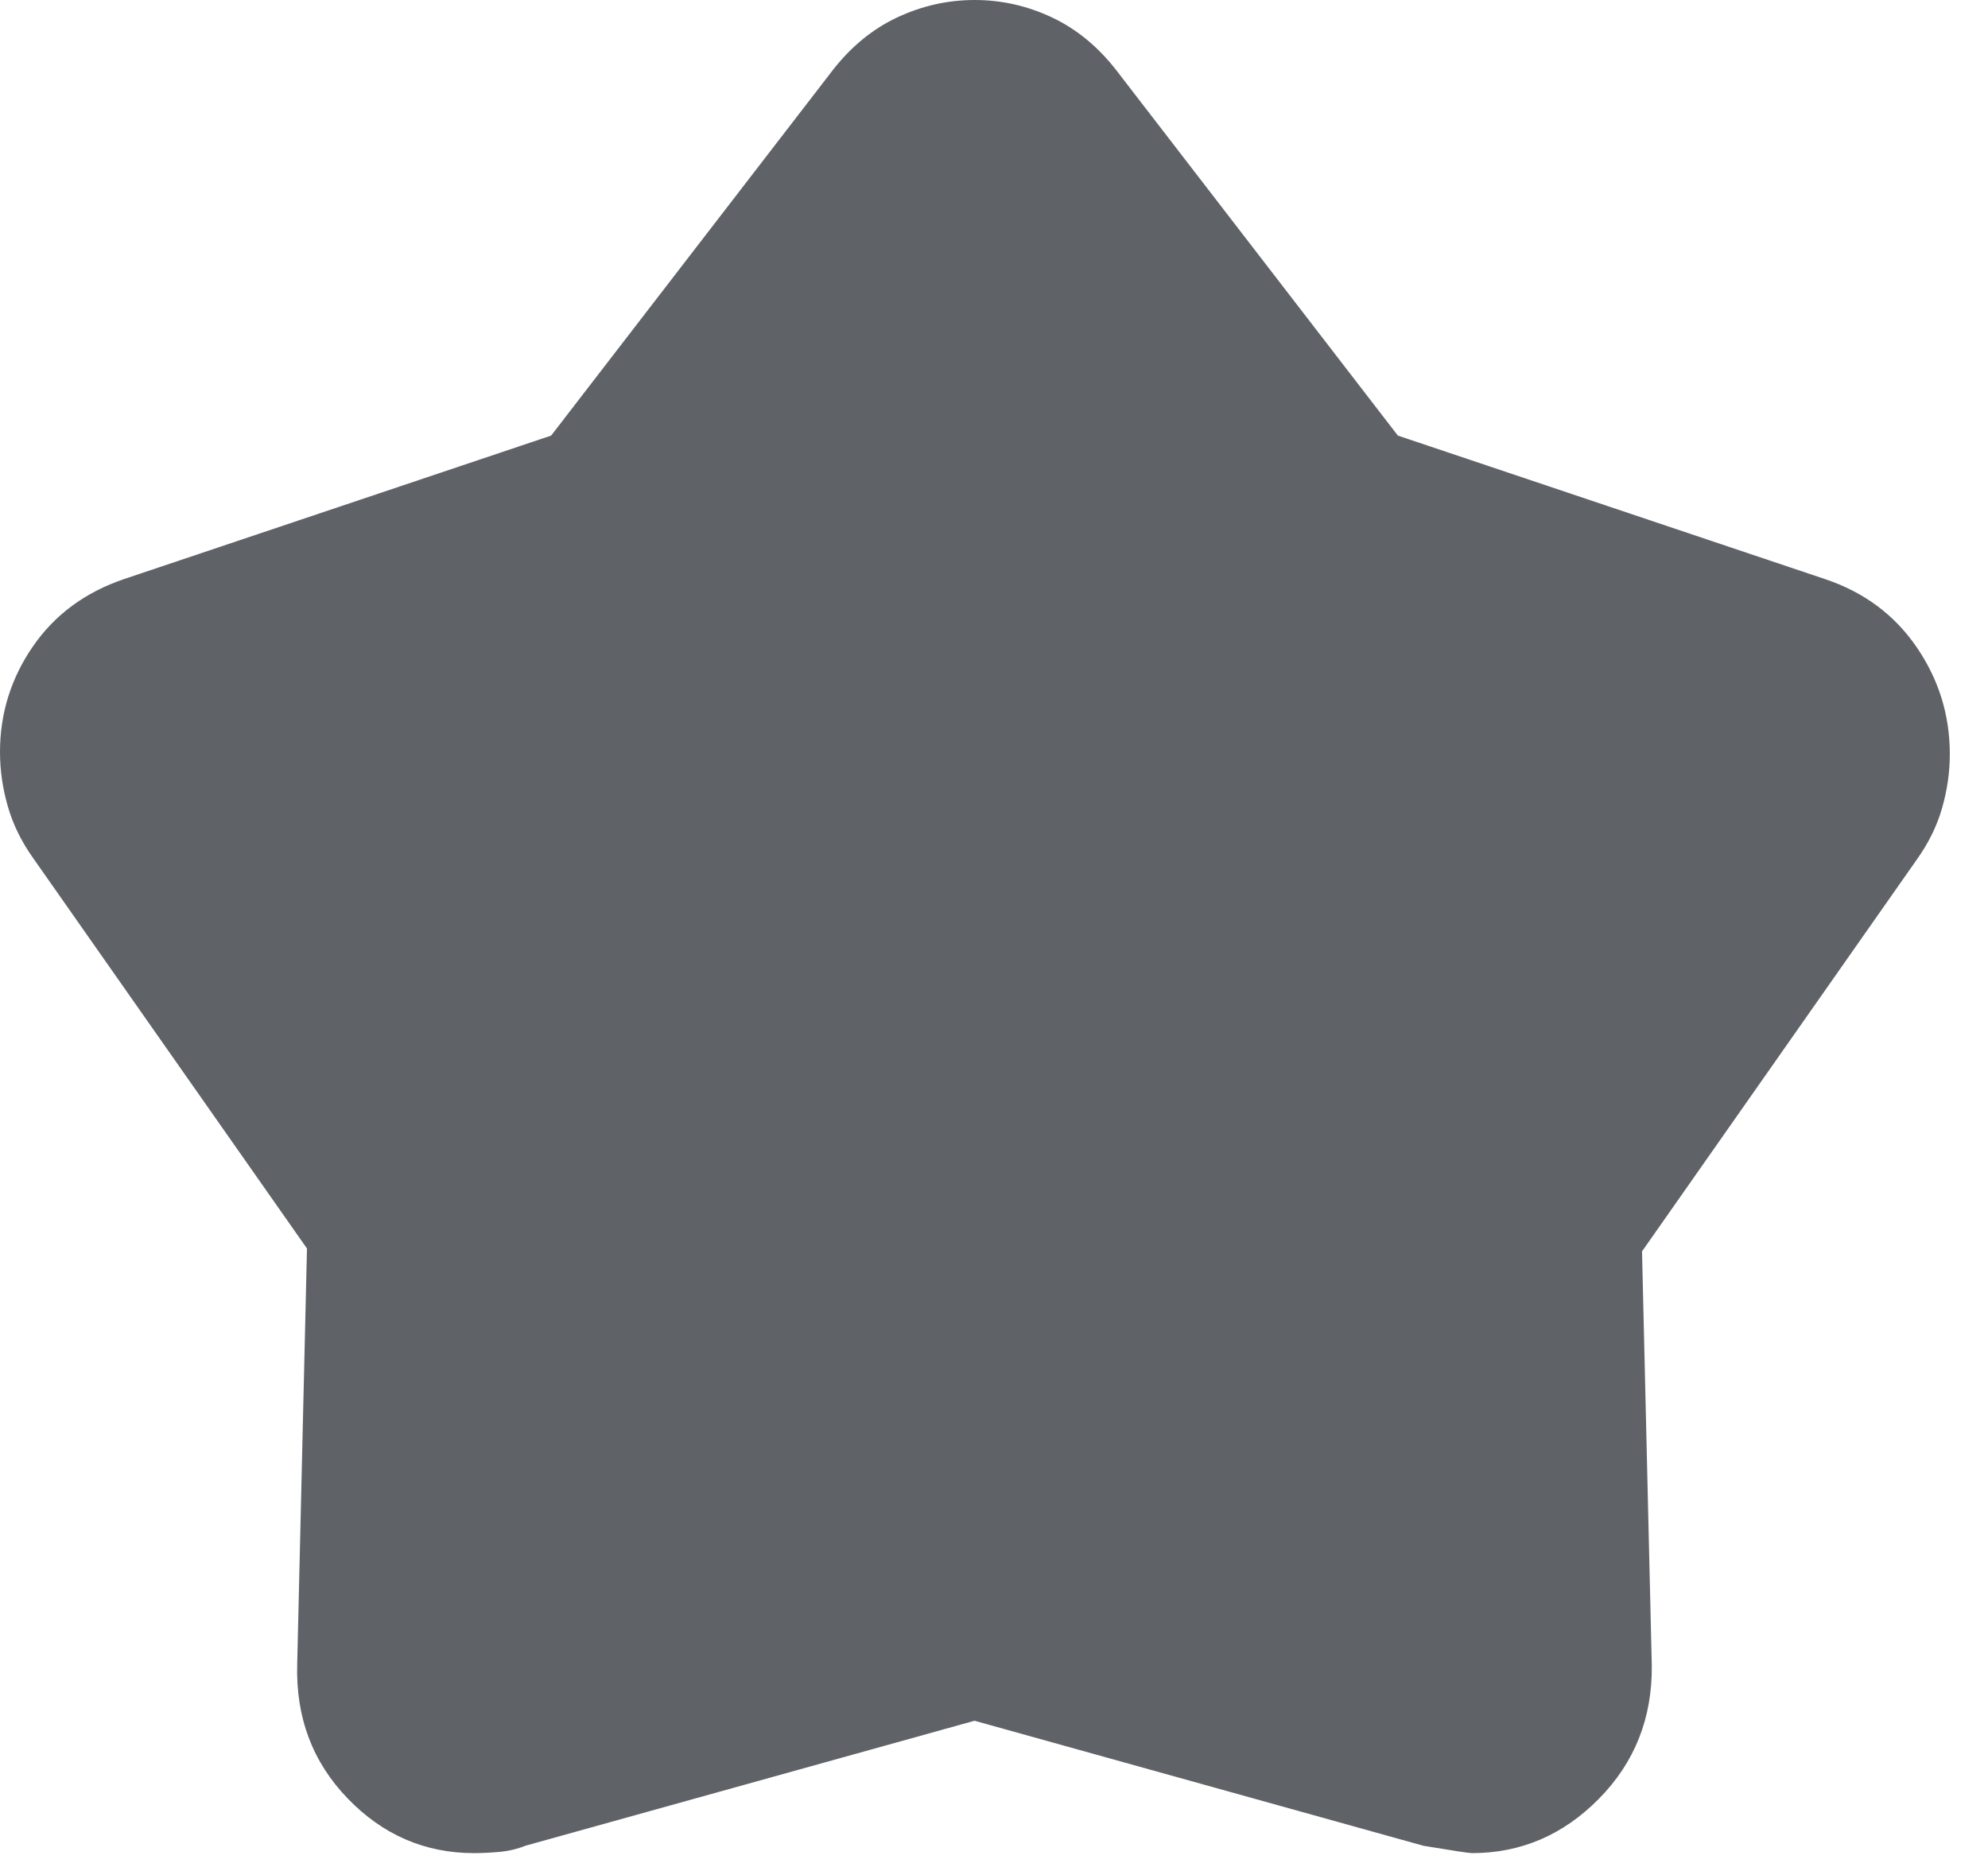
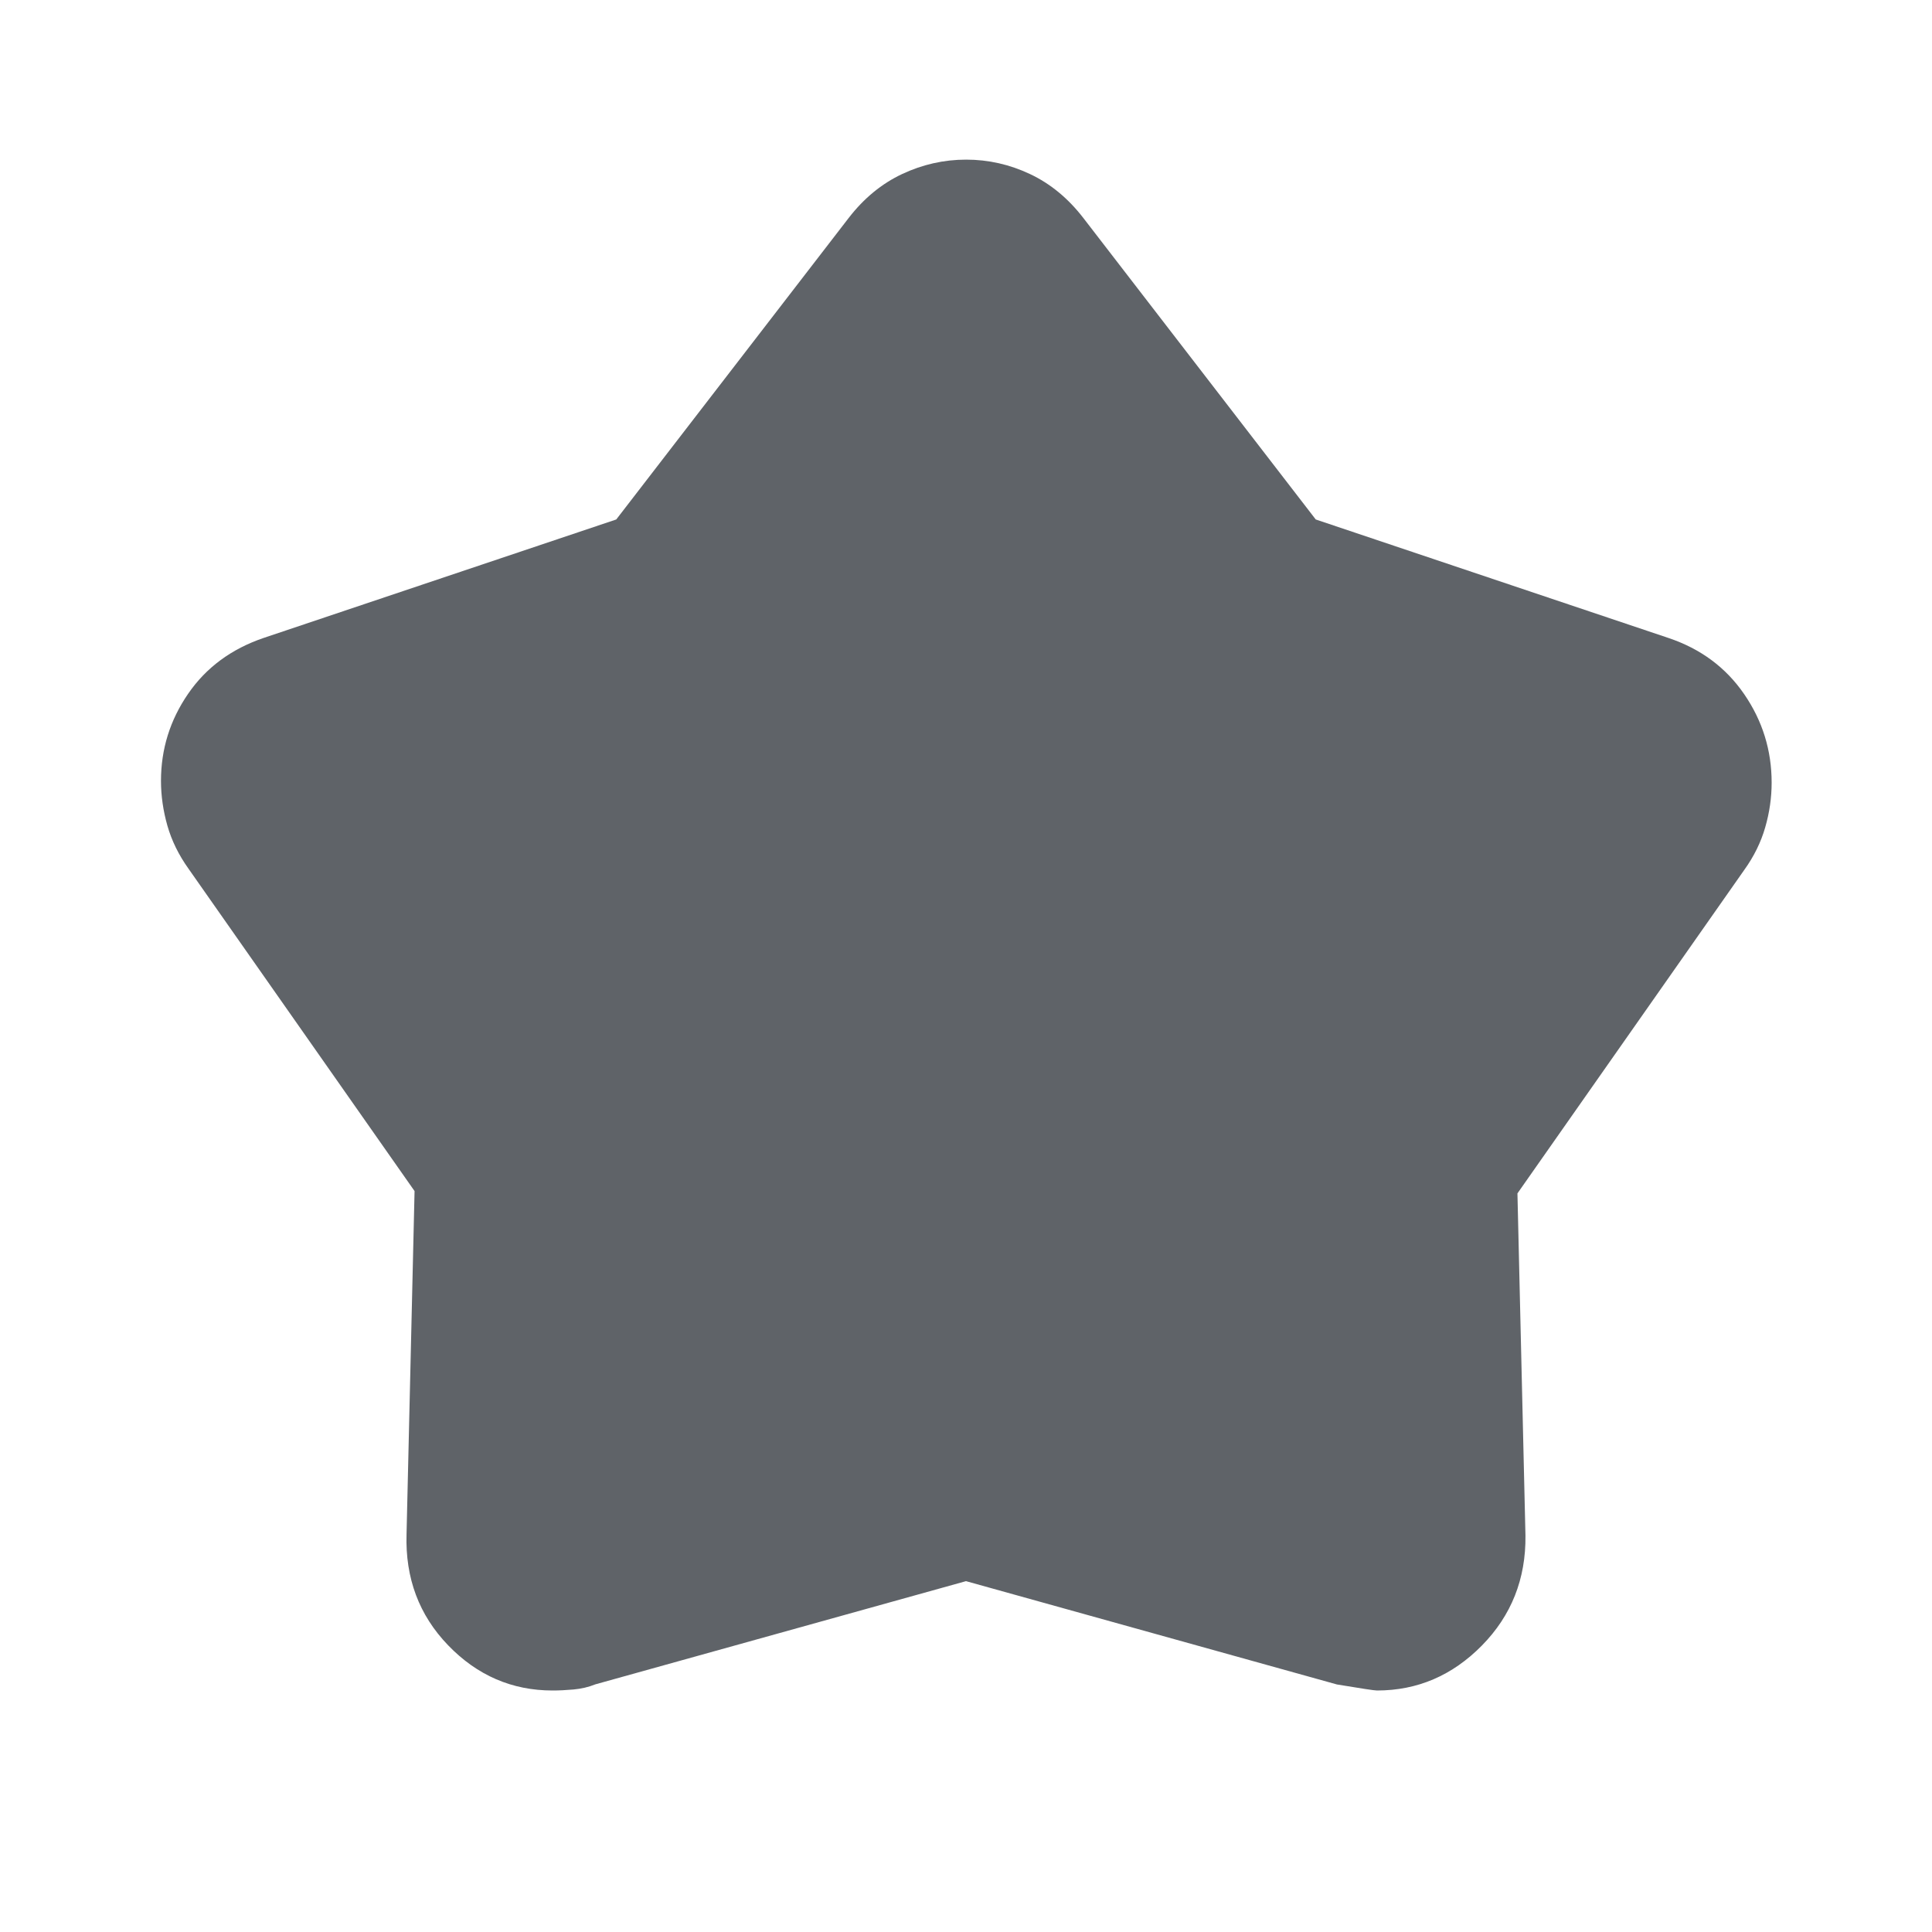
- <svg xmlns="http://www.w3.org/2000/svg" width="34" height="32" viewBox="0 0 34 32" fill="none">
-   <path d="M9.426 7.45L14.236 1.208C14.551 0.801 14.92 0.498 15.342 0.299C15.766 0.1 16.208 0 16.669 0C17.131 0 17.572 0.1 17.993 0.299C18.414 0.498 18.782 0.801 19.097 1.208L23.907 7.45L31.208 9.903C31.875 10.125 32.398 10.513 32.778 11.066C33.157 11.619 33.347 12.229 33.347 12.898C33.347 13.207 33.303 13.515 33.214 13.823C33.126 14.131 32.98 14.426 32.778 14.708L28.083 21.403L28.25 28.486C28.259 29.384 27.958 30.144 27.347 30.764C26.736 31.384 26.012 31.695 25.176 31.695C25.123 31.695 24.847 31.653 24.347 31.57L16.667 29.431L8.992 31.567C8.849 31.624 8.699 31.66 8.541 31.674C8.384 31.688 8.239 31.695 8.108 31.695C7.267 31.695 6.546 31.383 5.945 30.759C5.343 30.135 5.056 29.368 5.083 28.458L5.25 21.354L0.57 14.681C0.367 14.397 0.222 14.1 0.133 13.79C0.044 13.481 0 13.171 0 12.861C0 12.204 0.187 11.603 0.56 11.06C0.934 10.516 1.455 10.13 2.125 9.903L9.426 7.45Z" fill="#5F6368" />
+ <svg xmlns="http://www.w3.org/2000/svg" width="40" height="40" viewBox="0 0 40 40" fill="none">
+   <mask id="mask0_347_1792" style="mask-type:alpha" maskUnits="userSpaceOnUse" x="0" y="0" width="40" height="40">
+     <rect width="40" height="40" fill="#D9D9D9" />
+   </mask>
+   <g mask="url(#mask0_347_1792)">
+     <path d="M12.759 10.755L17.57 4.514C17.884 4.107 18.253 3.803 18.676 3.604C19.099 3.405 19.541 3.305 20.003 3.305C20.464 3.305 20.905 3.405 21.326 3.604C21.748 3.803 22.116 4.107 22.43 4.514L27.241 10.755L34.542 13.208C35.208 13.431 35.731 13.818 36.111 14.371C36.491 14.924 36.68 15.535 36.68 16.204C36.68 16.512 36.636 16.821 36.547 17.129C36.459 17.436 36.314 17.732 36.111 18.014L31.417 24.708L31.583 31.792C31.593 32.69 31.291 33.449 30.68 34.07C30.069 34.69 29.346 35 28.509 35C28.457 35 28.18 34.958 27.68 34.875L20 32.736L12.325 34.873C12.183 34.93 12.032 34.965 11.875 34.979C11.717 34.993 11.573 35 11.441 35C10.601 35 9.88 34.688 9.278 34.064C8.676 33.44 8.389 32.673 8.417 31.764L8.583 24.66L3.903 17.986C3.7 17.702 3.555 17.406 3.466 17.096C3.378 16.786 3.333 16.476 3.333 16.167C3.333 15.509 3.52 14.909 3.894 14.365C4.267 13.821 4.789 13.436 5.458 13.208L12.759 10.755Z" fill="#5F6368" />
+   </g>
</svg>
